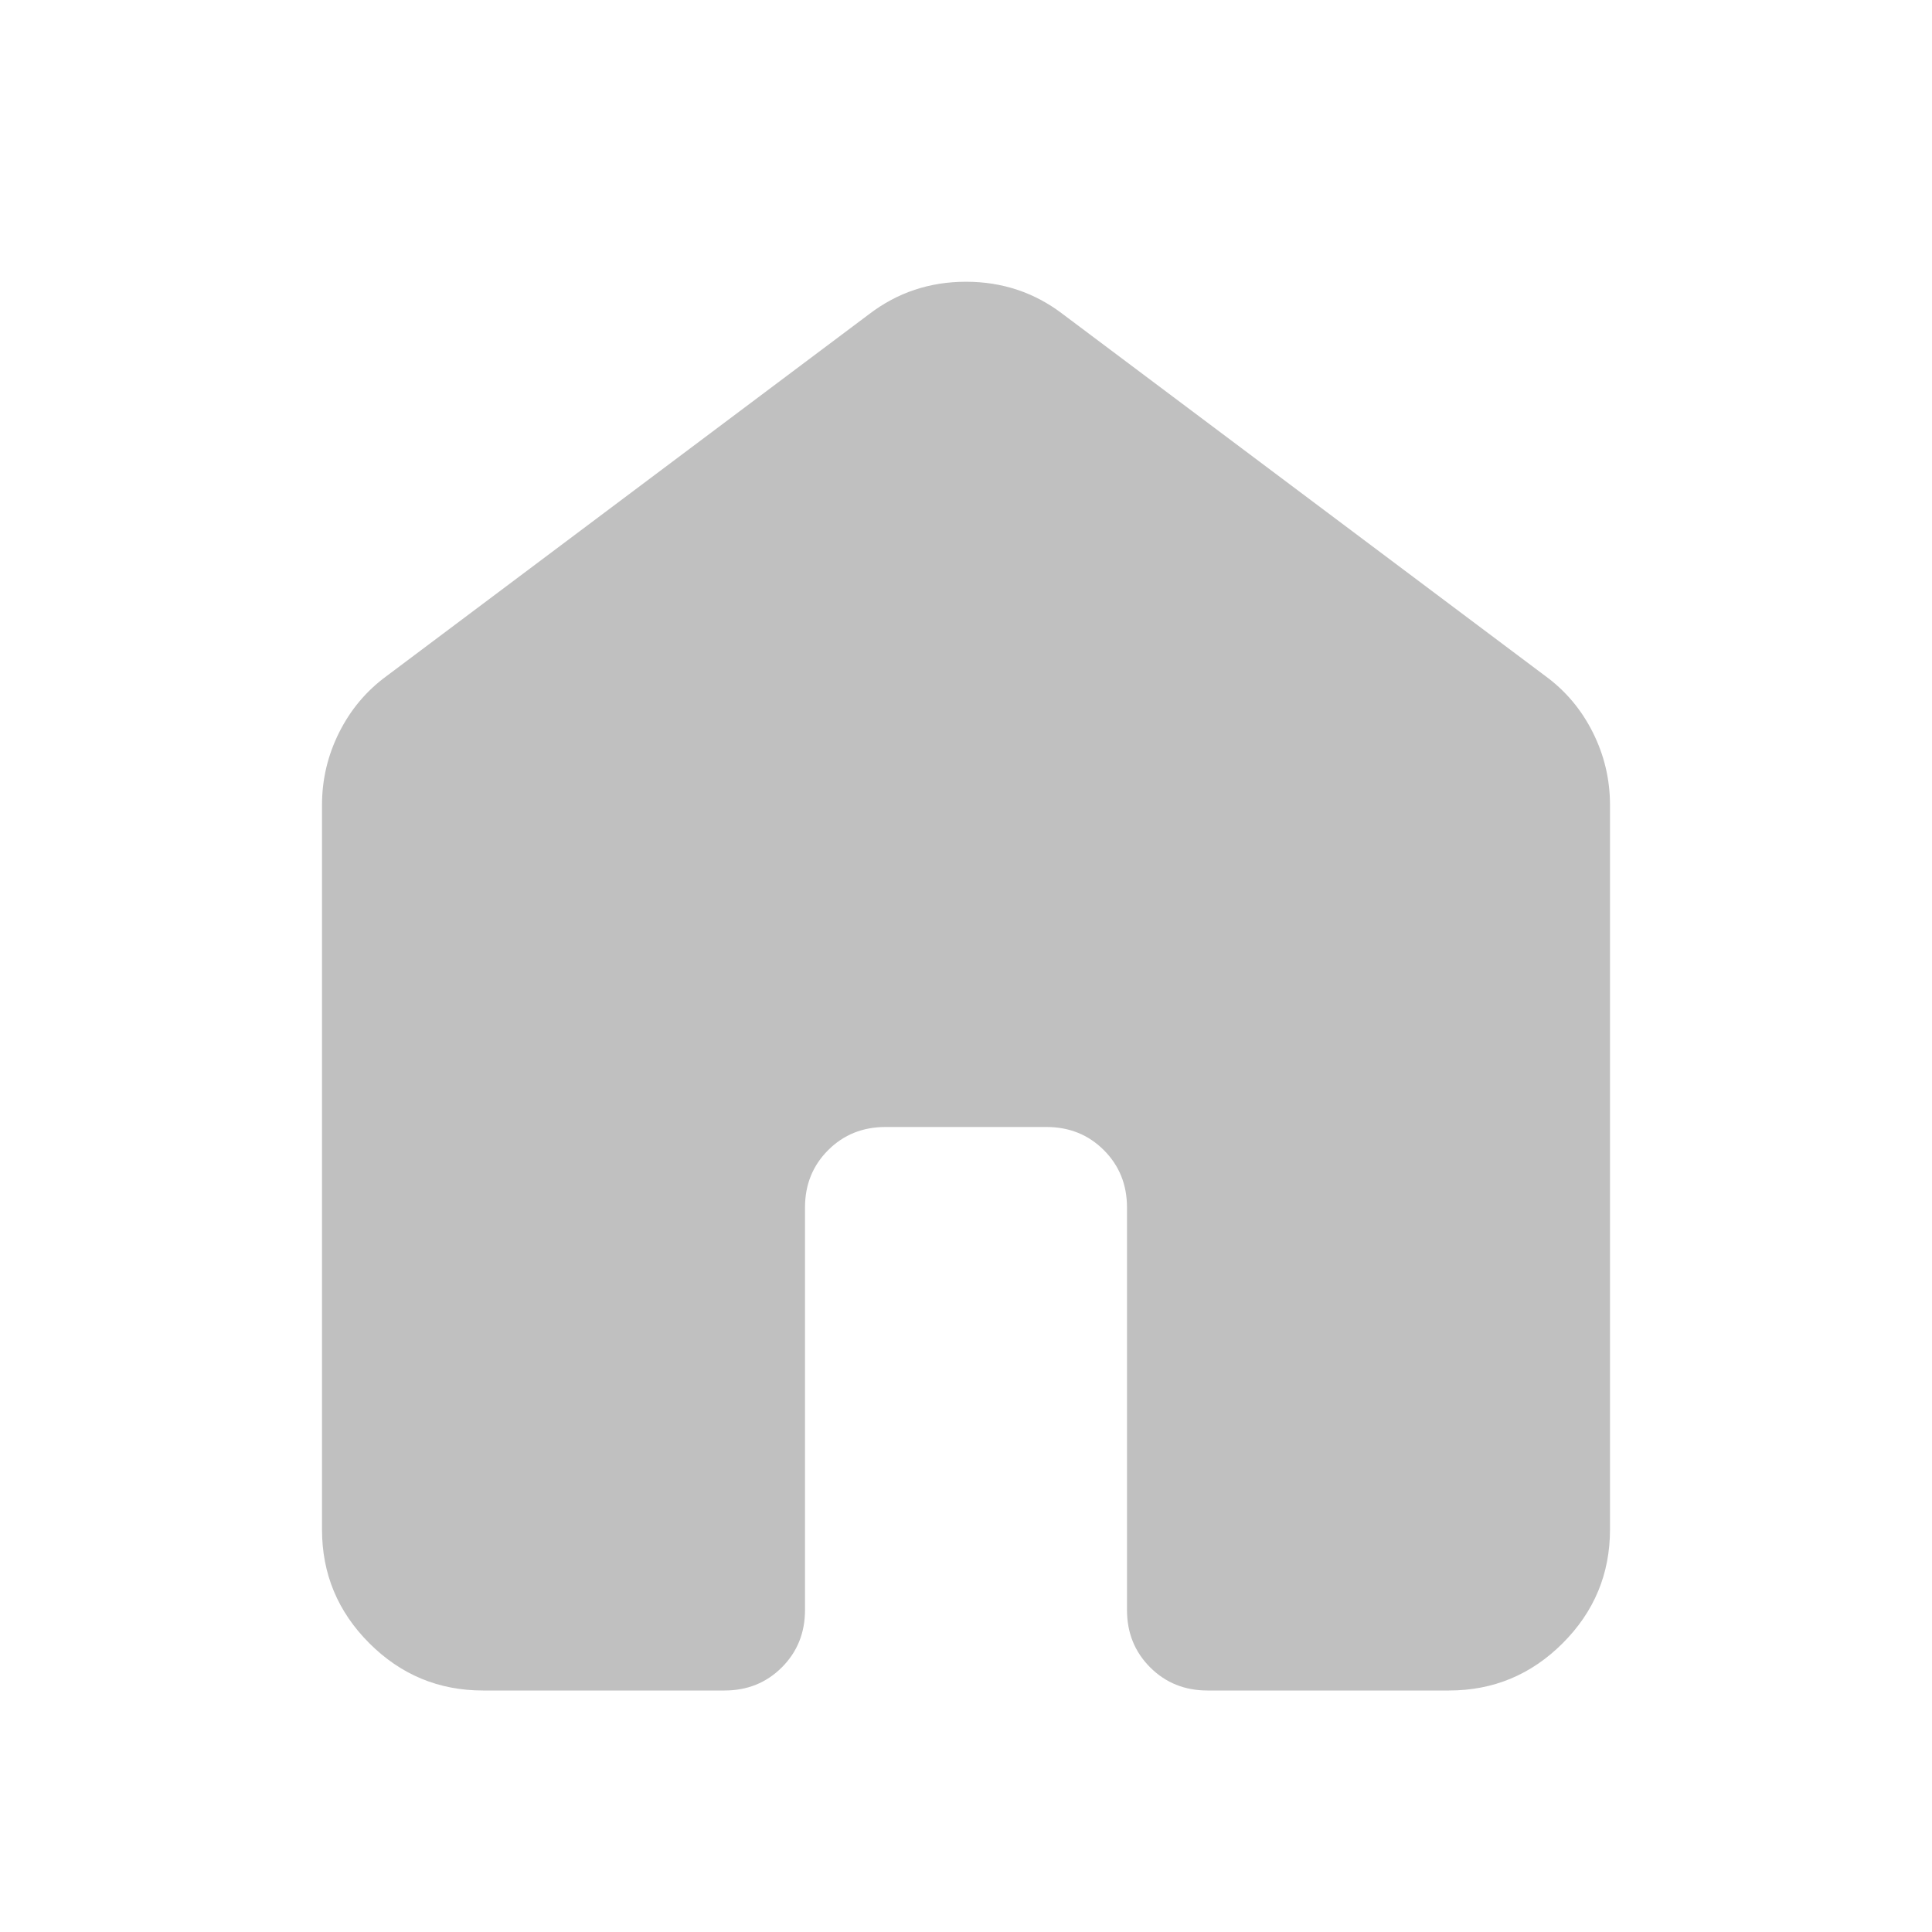
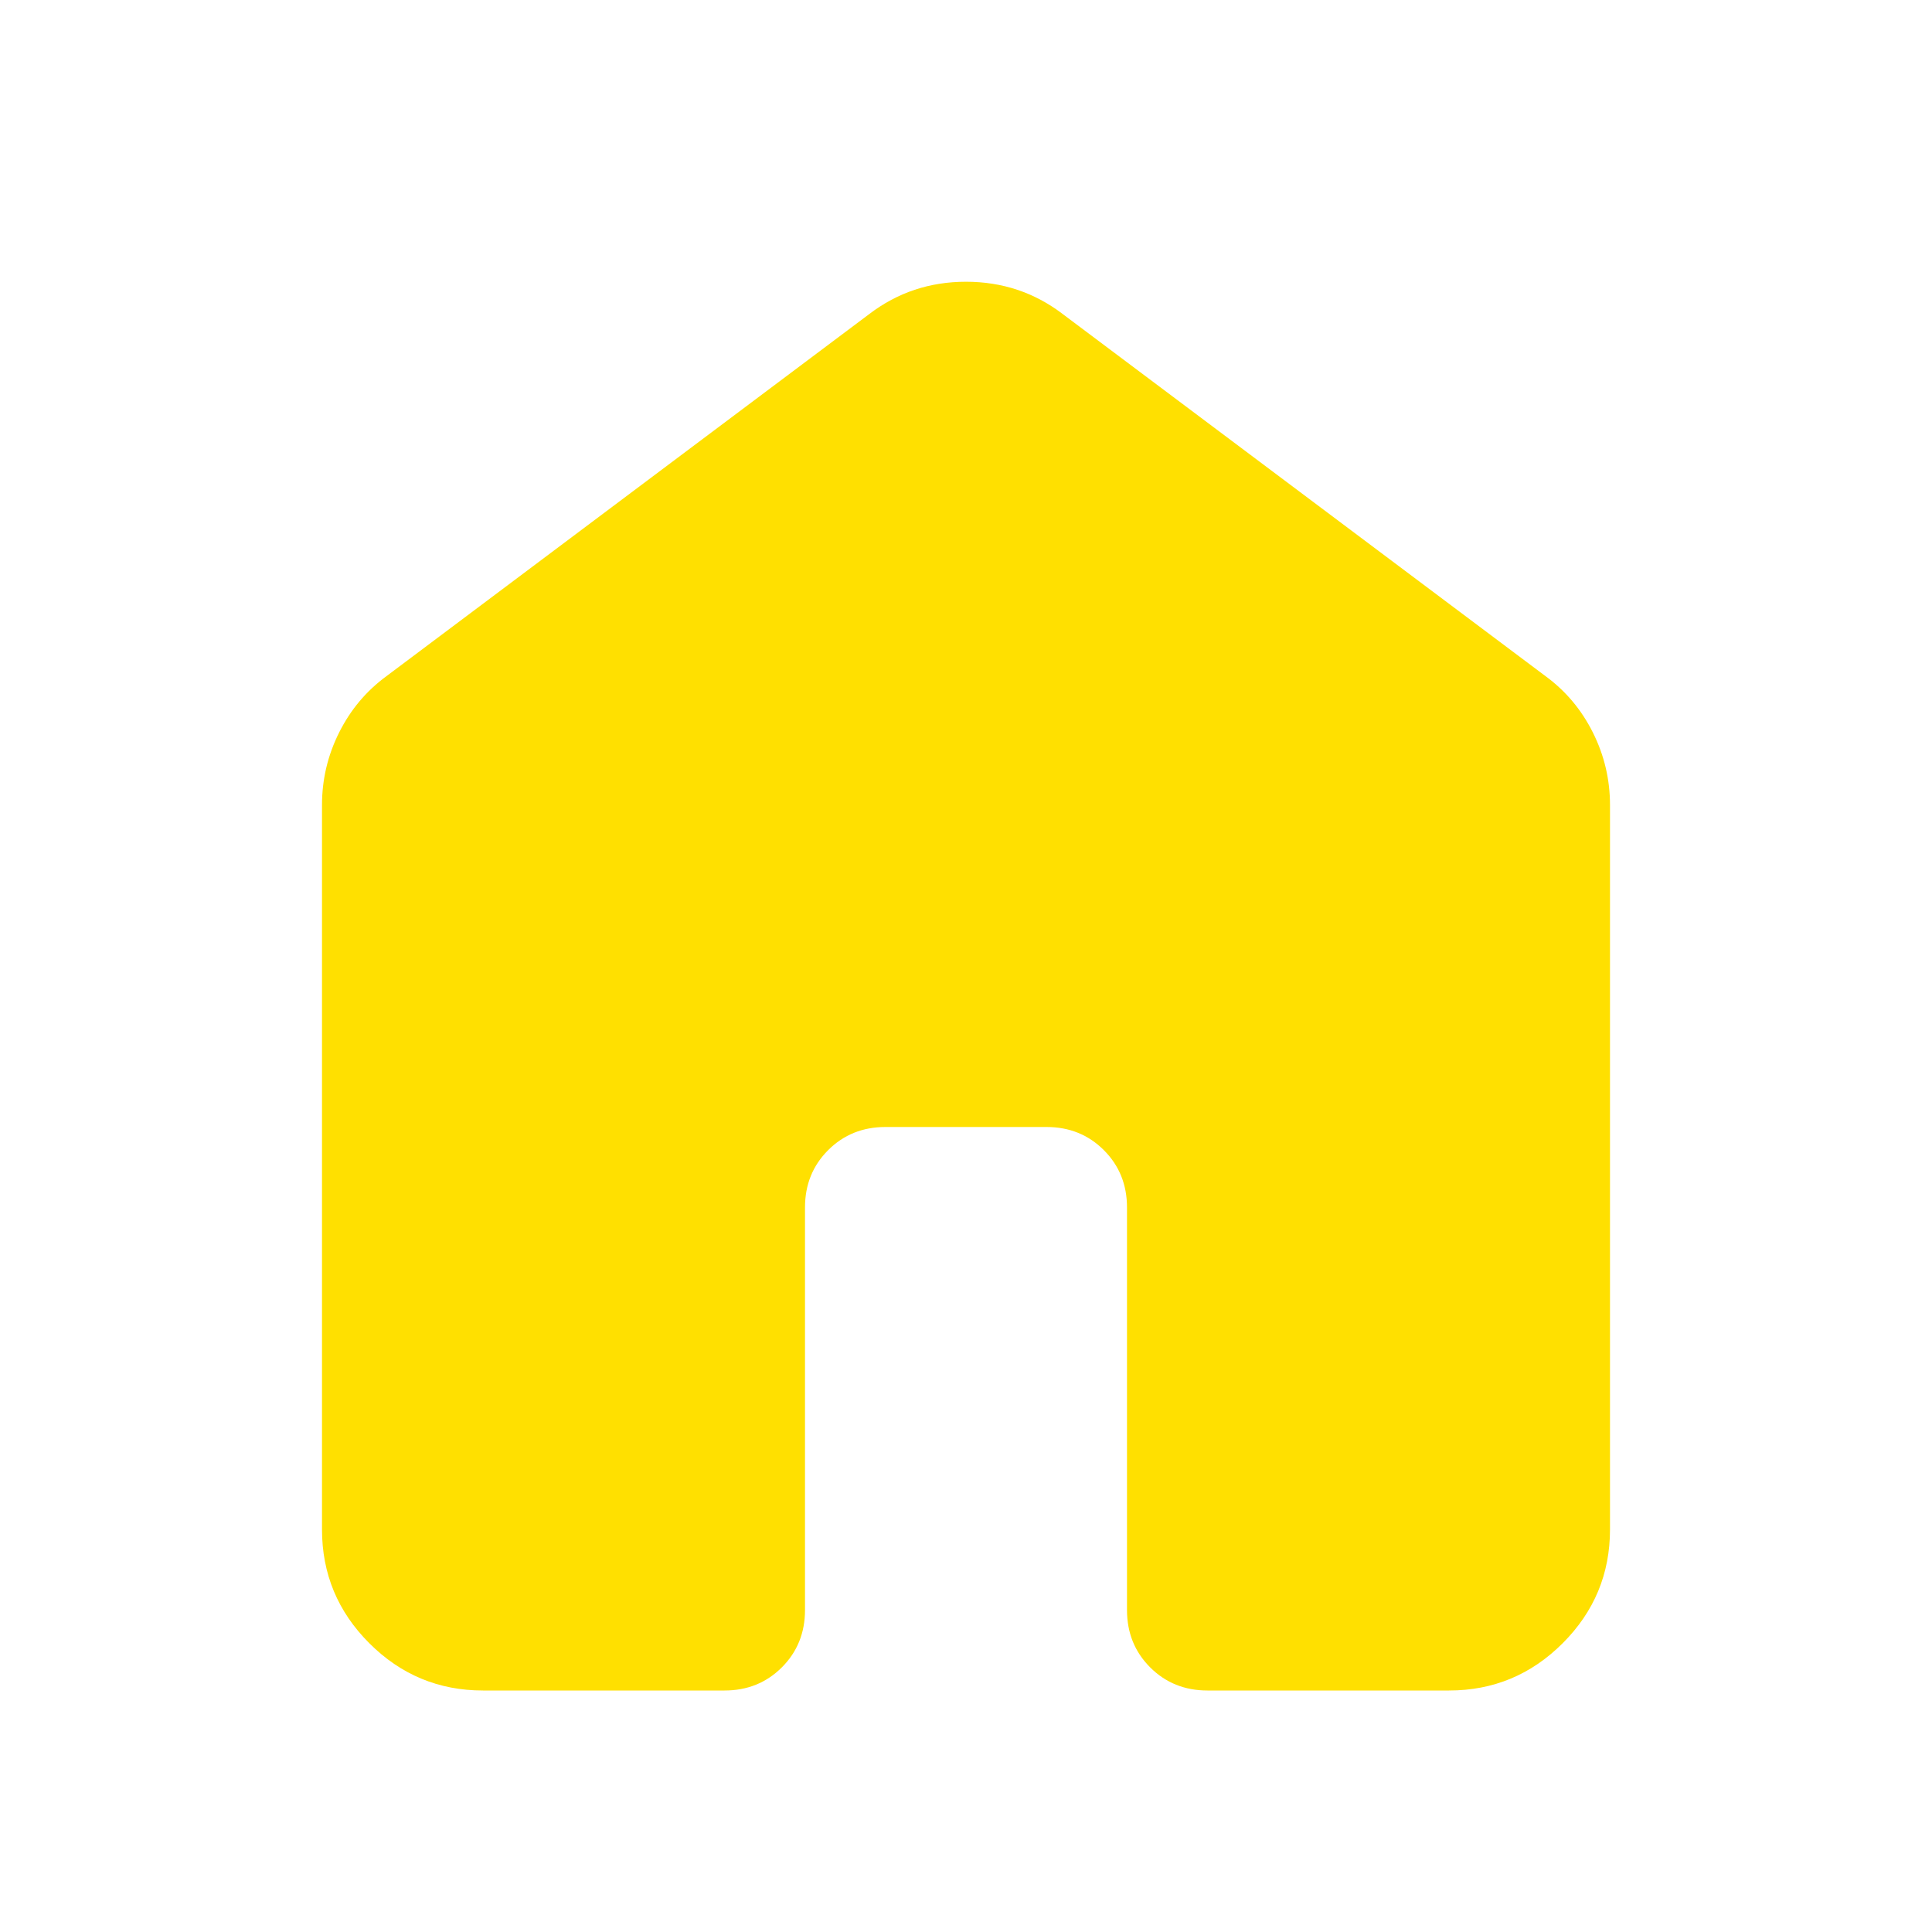
- <svg xmlns="http://www.w3.org/2000/svg" height="24px" viewBox="0 -960 960 960" width="24px" fill="#c0c0c0">
+ <svg xmlns="http://www.w3.org/2000/svg" height="24px" viewBox="0 -960 960 960" width="24px" fill="#ffe000">
  <path d="M160-200v-360q0-19 8.5-36t23.5-28l240-180q21-16 48-16t48 16l240 180q15 11 23.5 28t8.5 36v360q0 33-23.5 56.5T720-120H600q-17 0-28.5-11.5T560-160v-200q0-17-11.5-28.5T520-400h-80q-17 0-28.5 11.5T400-360v200q0 17-11.5 28.5T360-120H240q-33 0-56.5-23.5T160-200Z" />
</svg>
